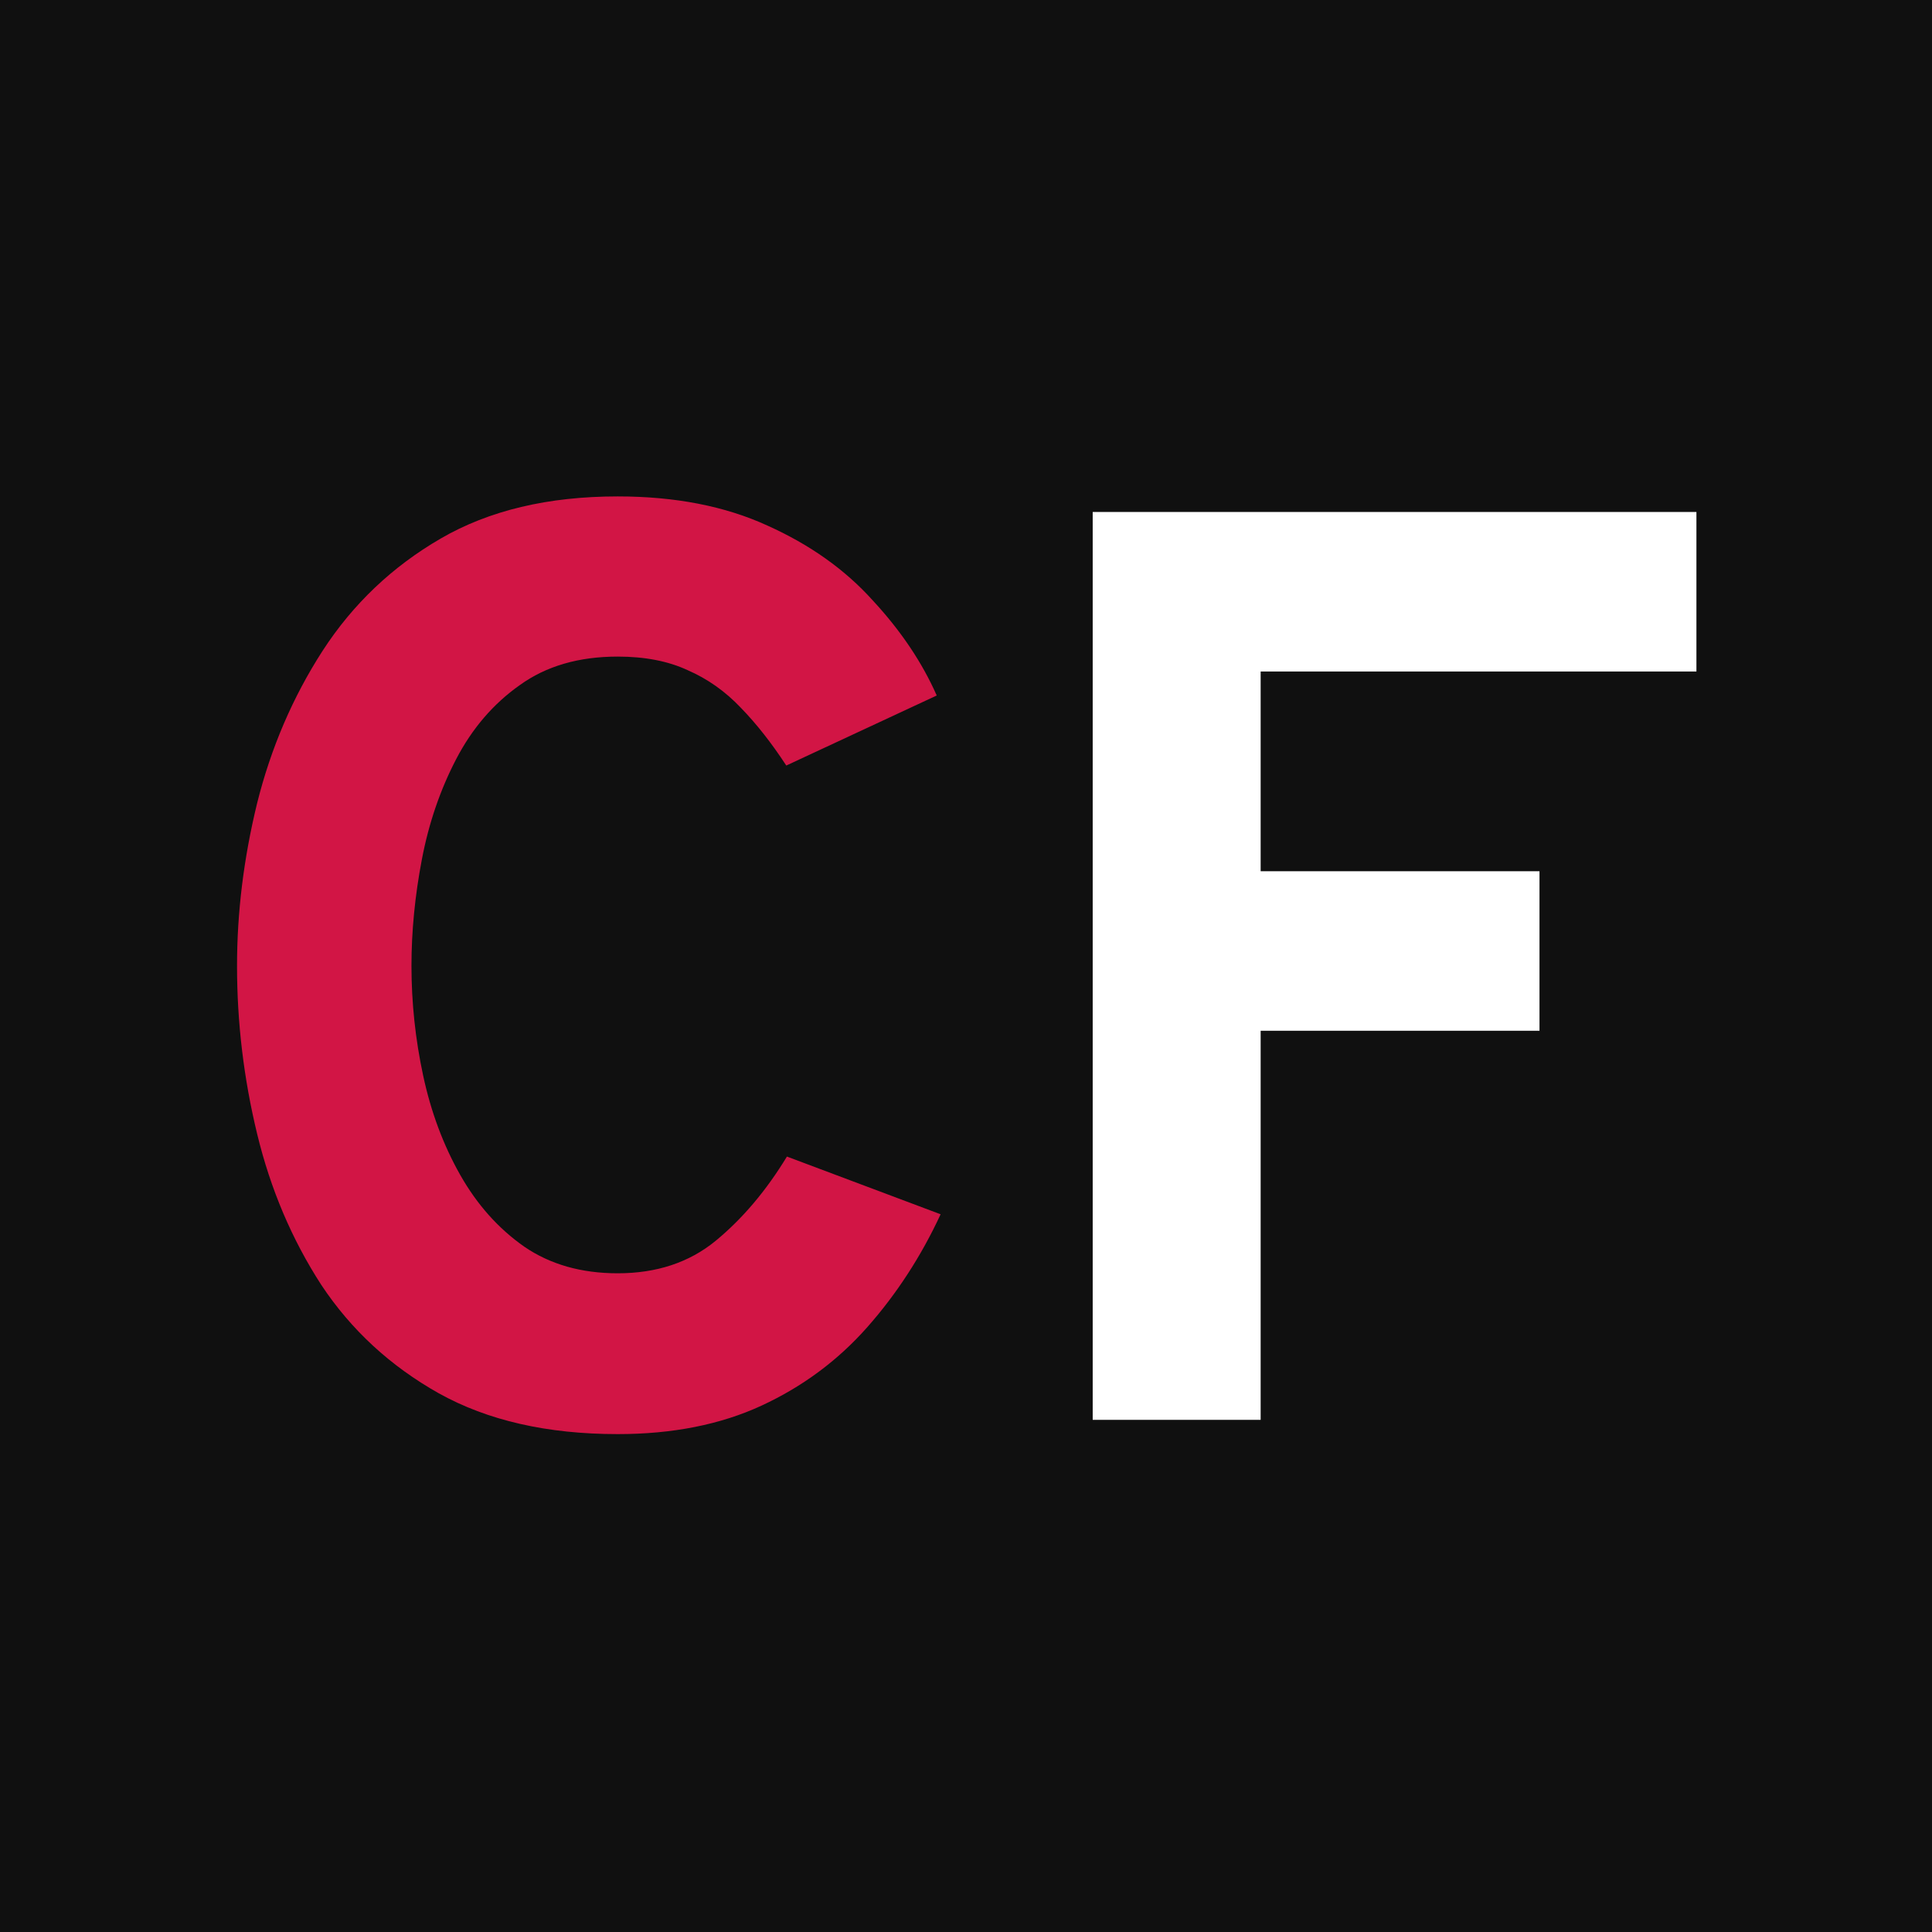
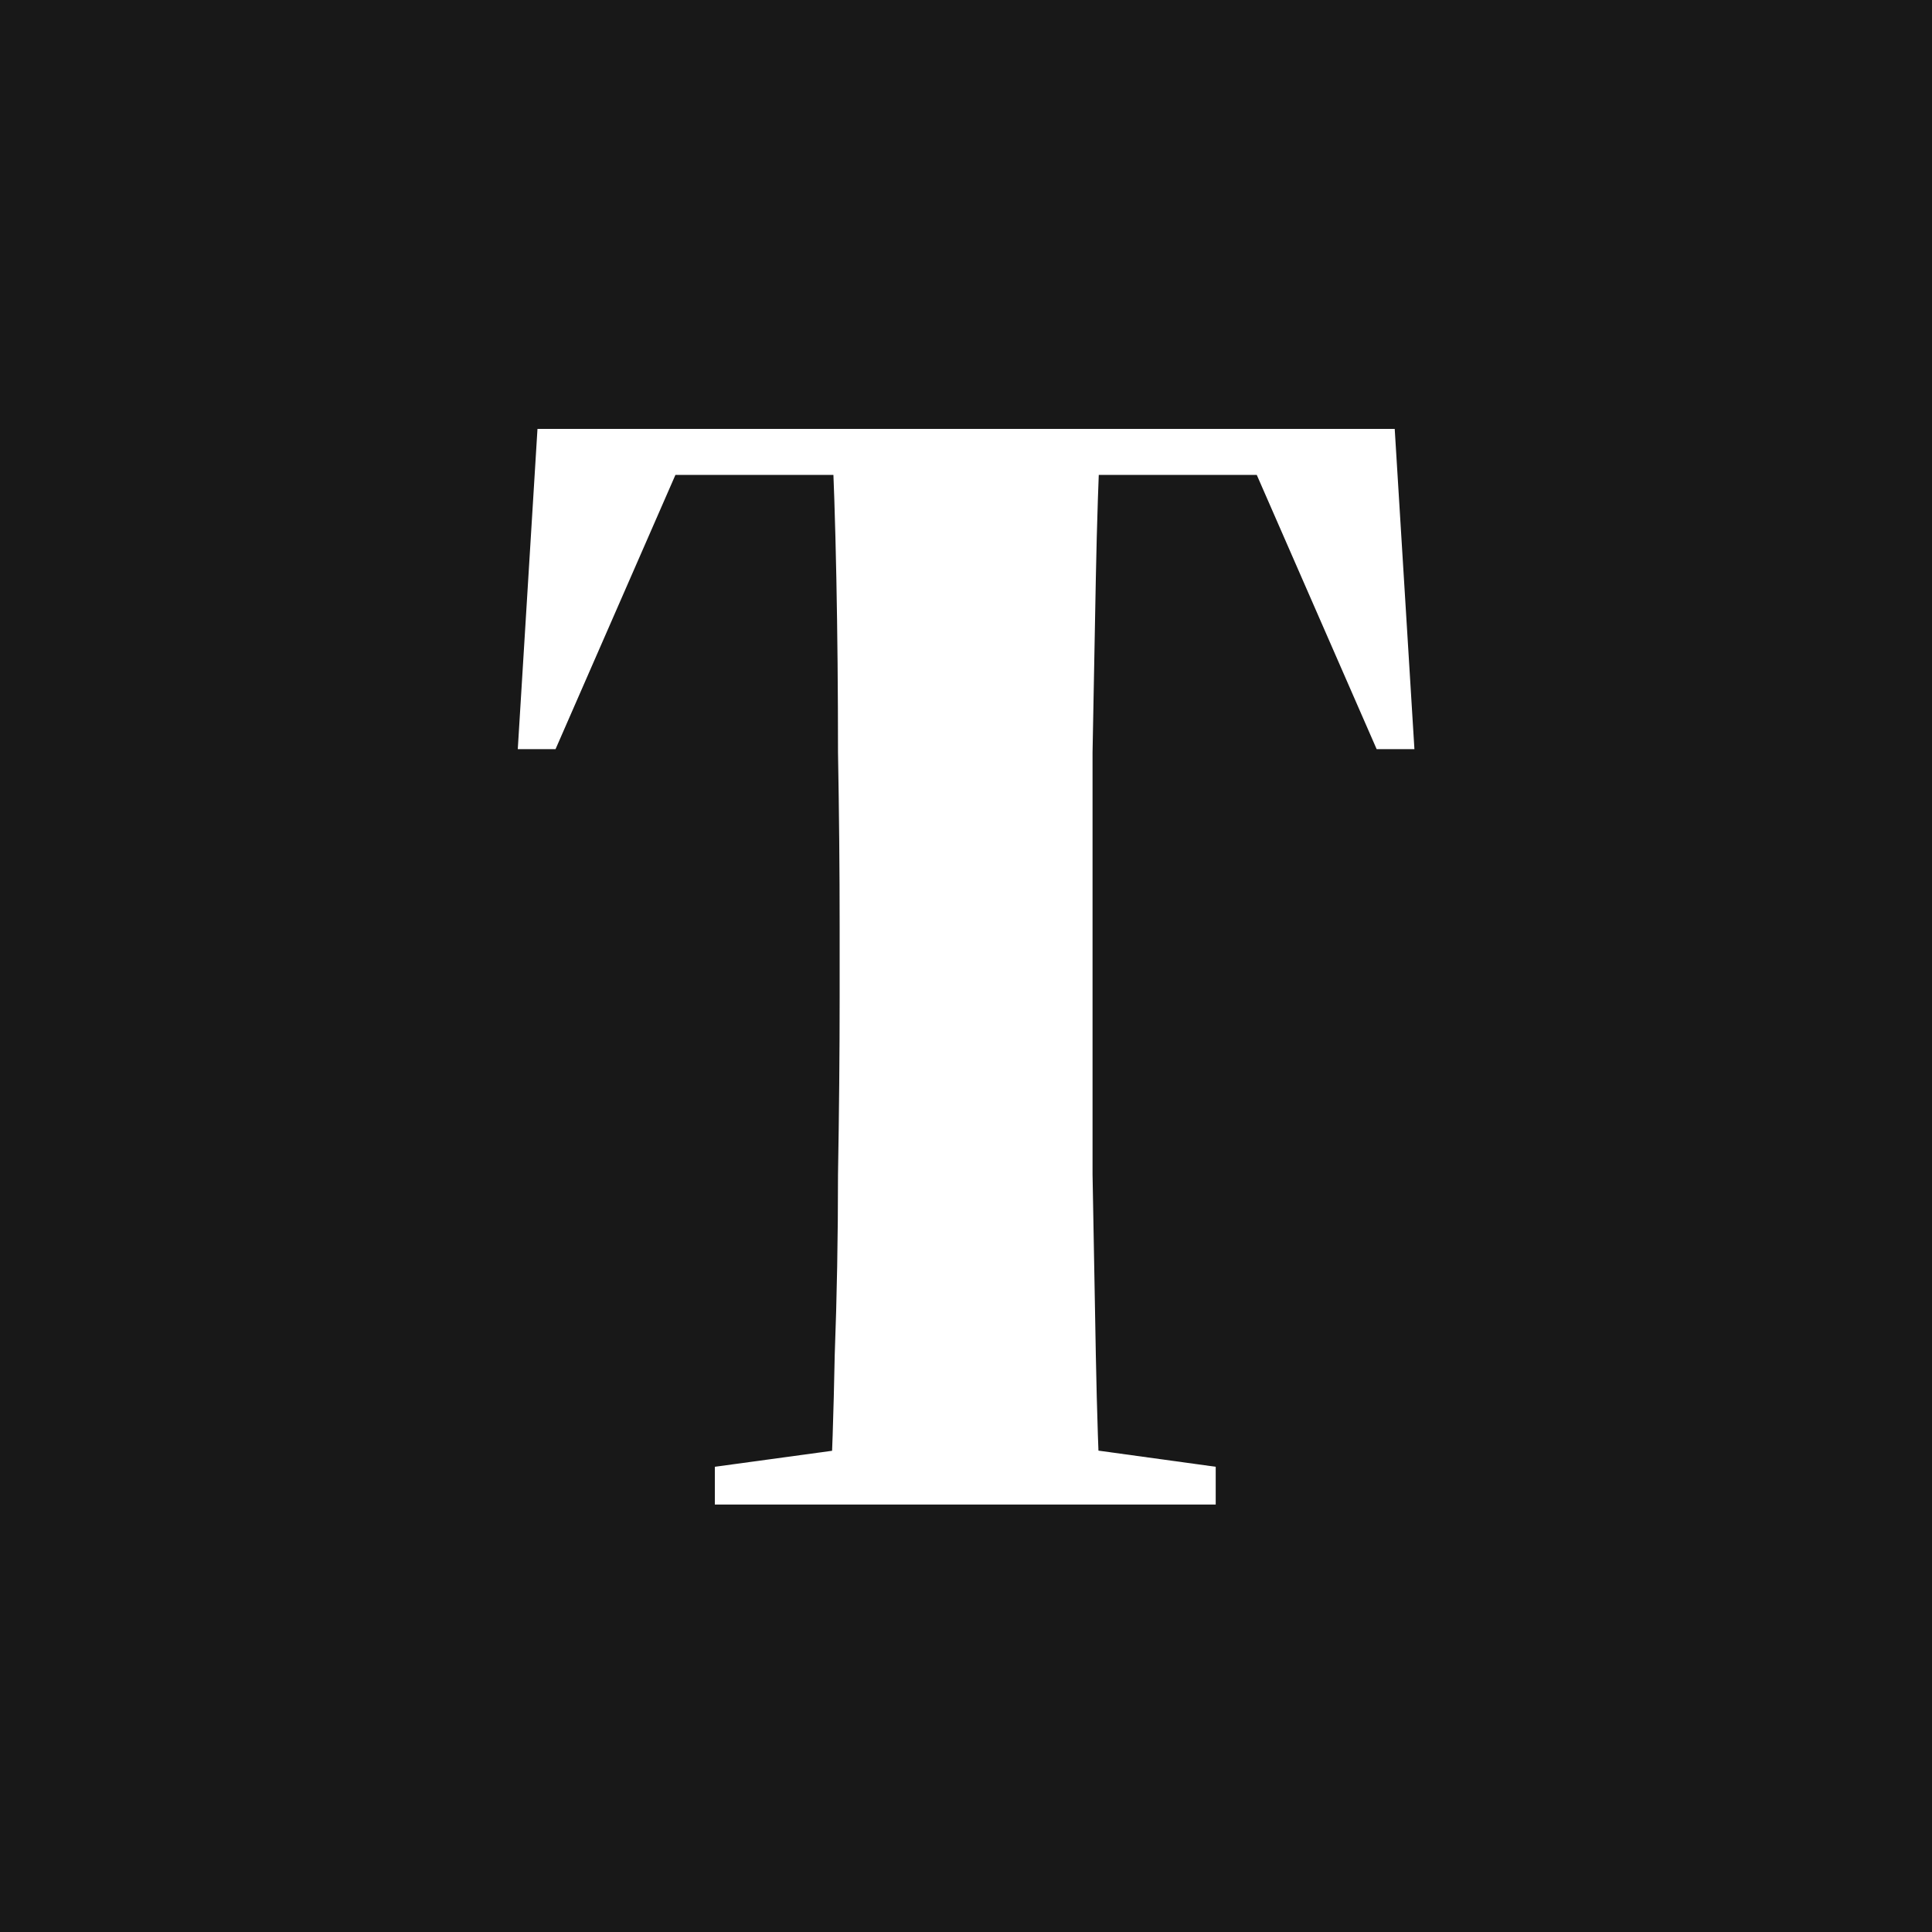
- <svg xmlns="http://www.w3.org/2000/svg" width="864" height="864" viewBox="0 0 864 864" fill="none">
-   <rect width="864" height="864" fill="#101010" />
-   <path d="M276.23 641.34C244.717 641.34 218.037 635.25 196.19 623.07C174.537 610.89 157.04 594.747 143.7 574.64C130.553 554.34 120.983 531.817 114.99 507.07C108.997 482.323 106 457.287 106 431.96C106 407.987 108.997 383.723 114.99 359.17C121.177 334.423 130.94 311.707 144.28 291.02C157.813 270.14 175.407 253.417 197.06 240.85C218.713 228.283 245.103 222 276.23 222C301.943 222 324.273 226.35 343.22 235.05C362.167 243.557 377.827 254.673 390.2 268.4C402.767 281.933 412.337 296.143 418.91 311.03L351.63 342.35C345.057 332.297 338.29 323.693 331.33 316.54C324.37 309.193 316.443 303.587 307.55 299.72C298.85 295.66 288.41 293.63 276.23 293.63C258.83 293.63 244.233 297.883 232.44 306.39C220.647 314.703 211.173 325.723 204.02 339.45C196.867 353.177 191.743 368.16 188.65 384.4C185.557 400.64 184.01 416.493 184.01 431.96C184.01 448.393 185.75 464.73 189.23 480.97C192.71 497.21 198.22 512 205.76 525.34C213.3 538.68 222.87 549.41 234.47 557.53C246.07 565.457 259.99 569.42 276.23 569.42C293.63 569.42 308.227 564.587 320.02 554.92C332.007 545.06 342.64 532.493 351.92 517.22L420.65 543.03C411.95 561.783 401.027 578.603 387.88 593.49C374.733 608.377 358.977 620.073 340.61 628.58C322.243 637.087 300.783 641.34 276.23 641.34Z" fill="#D21545" />
-   <path d="M488.66 634.96V228.96H758.65V300.3H563.77V389.62H688.47V460.96H563.77V634.96H488.66Z" fill="white" />
+ <svg xmlns="http://www.w3.org/2000/svg" version="1.1" width="1000" height="1000">
+   <svg width="1000" height="1000" viewBox="0 0 1000 1000" fill="none">
+     <rect width="1000" height="1000" fill="#181818" />
+     <path d="M370 778.75V759.2L463.5 746.45H536.6L629.25 759.2V778.75H370ZM429.5 778.75C430.633 756.65 431.483 730.867 432.05 701.4C433.183 671.367 433.75 640.2 433.75 607.9C434.317 575.6 434.6 545 434.6 516.1V479.55C434.6 450.65 434.317 420.617 433.75 389.45C433.75 358.283 433.467 328.25 432.9 299.35C432.333 270.45 431.483 244.667 430.35 222H569.75C568.617 244.667 567.767 270.45 567.2 299.35C566.633 328.25 566.067 358.283 565.5 389.45C565.5 420.617 565.5 450.65 565.5 479.55V516.1C565.5 545 565.5 575.6 565.5 607.9C566.067 640.2 566.633 671.367 567.2 701.4C567.767 730.867 568.617 756.65 569.75 778.75H429.5ZM268 387.75L278.2 222H721.9L732.1 387.75H712.55L644.55 232.2L675.15 245.8H324.95L355.55 232.2L287.55 387.75H268Z" fill="white" />
+   </svg>
+   <style>@media (prefers-color-scheme: light) { :root { filter: none; } }
+ @media (prefers-color-scheme: dark) { :root { filter: none; } }
+ </style>
</svg>
